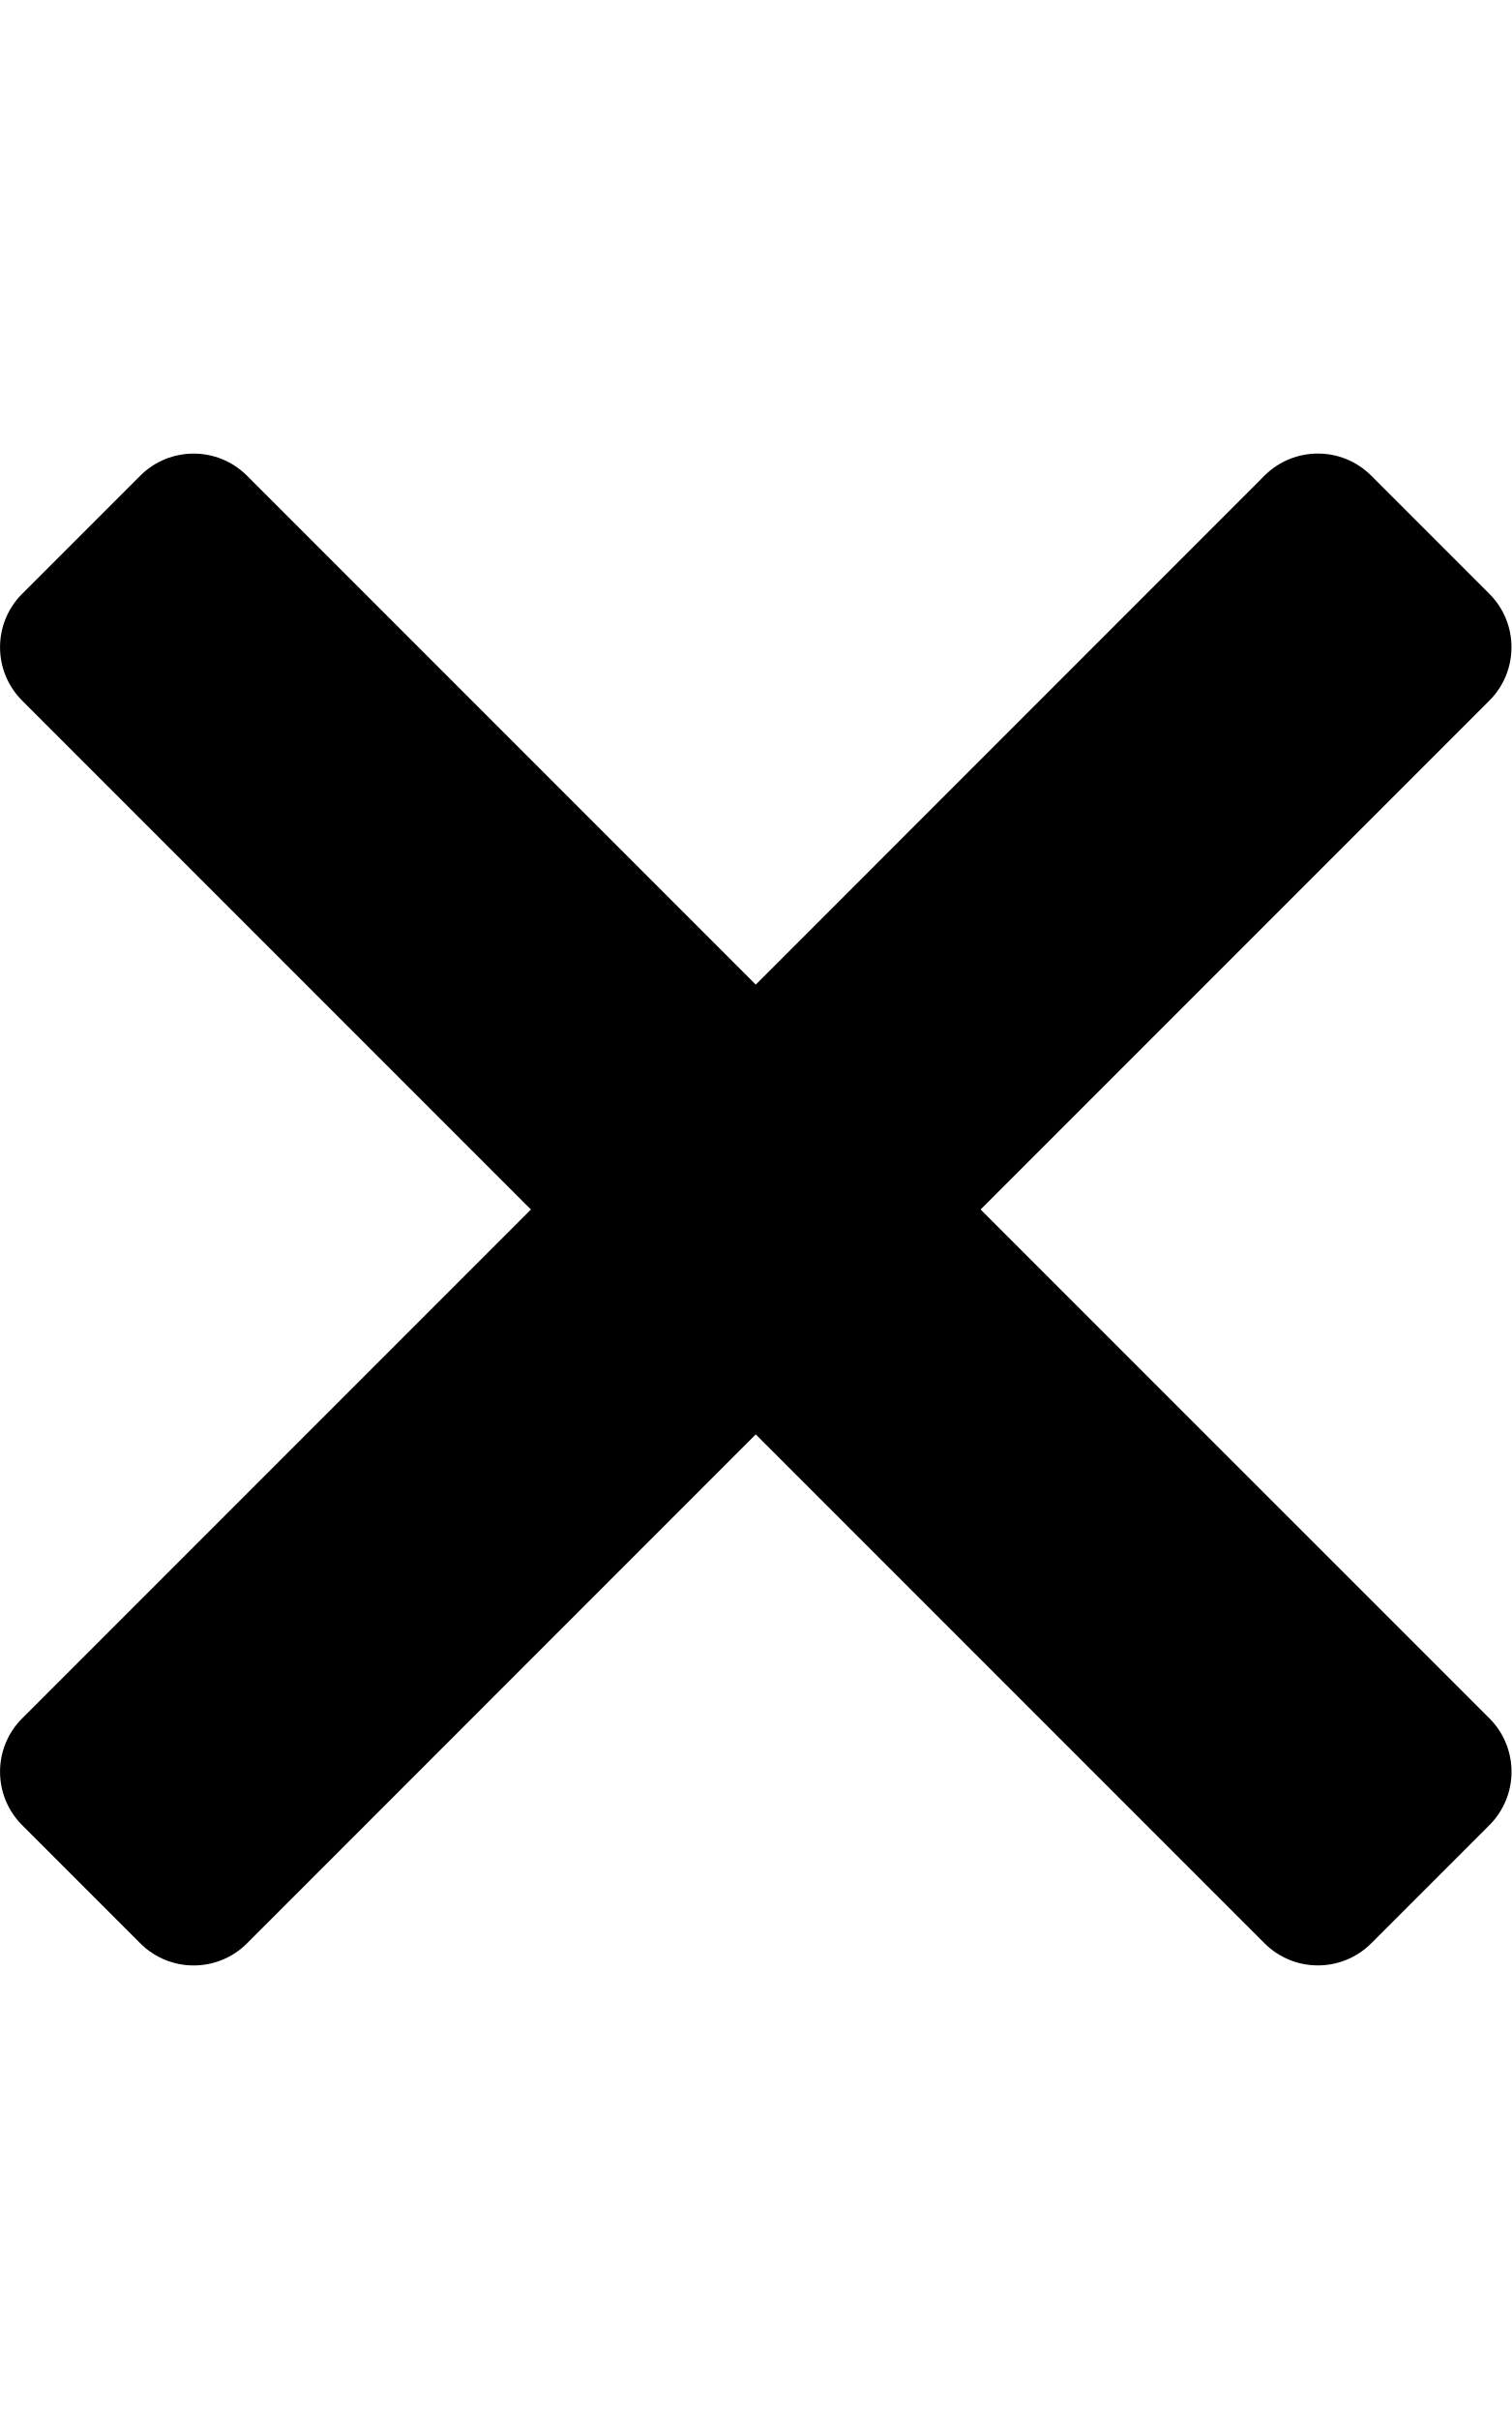
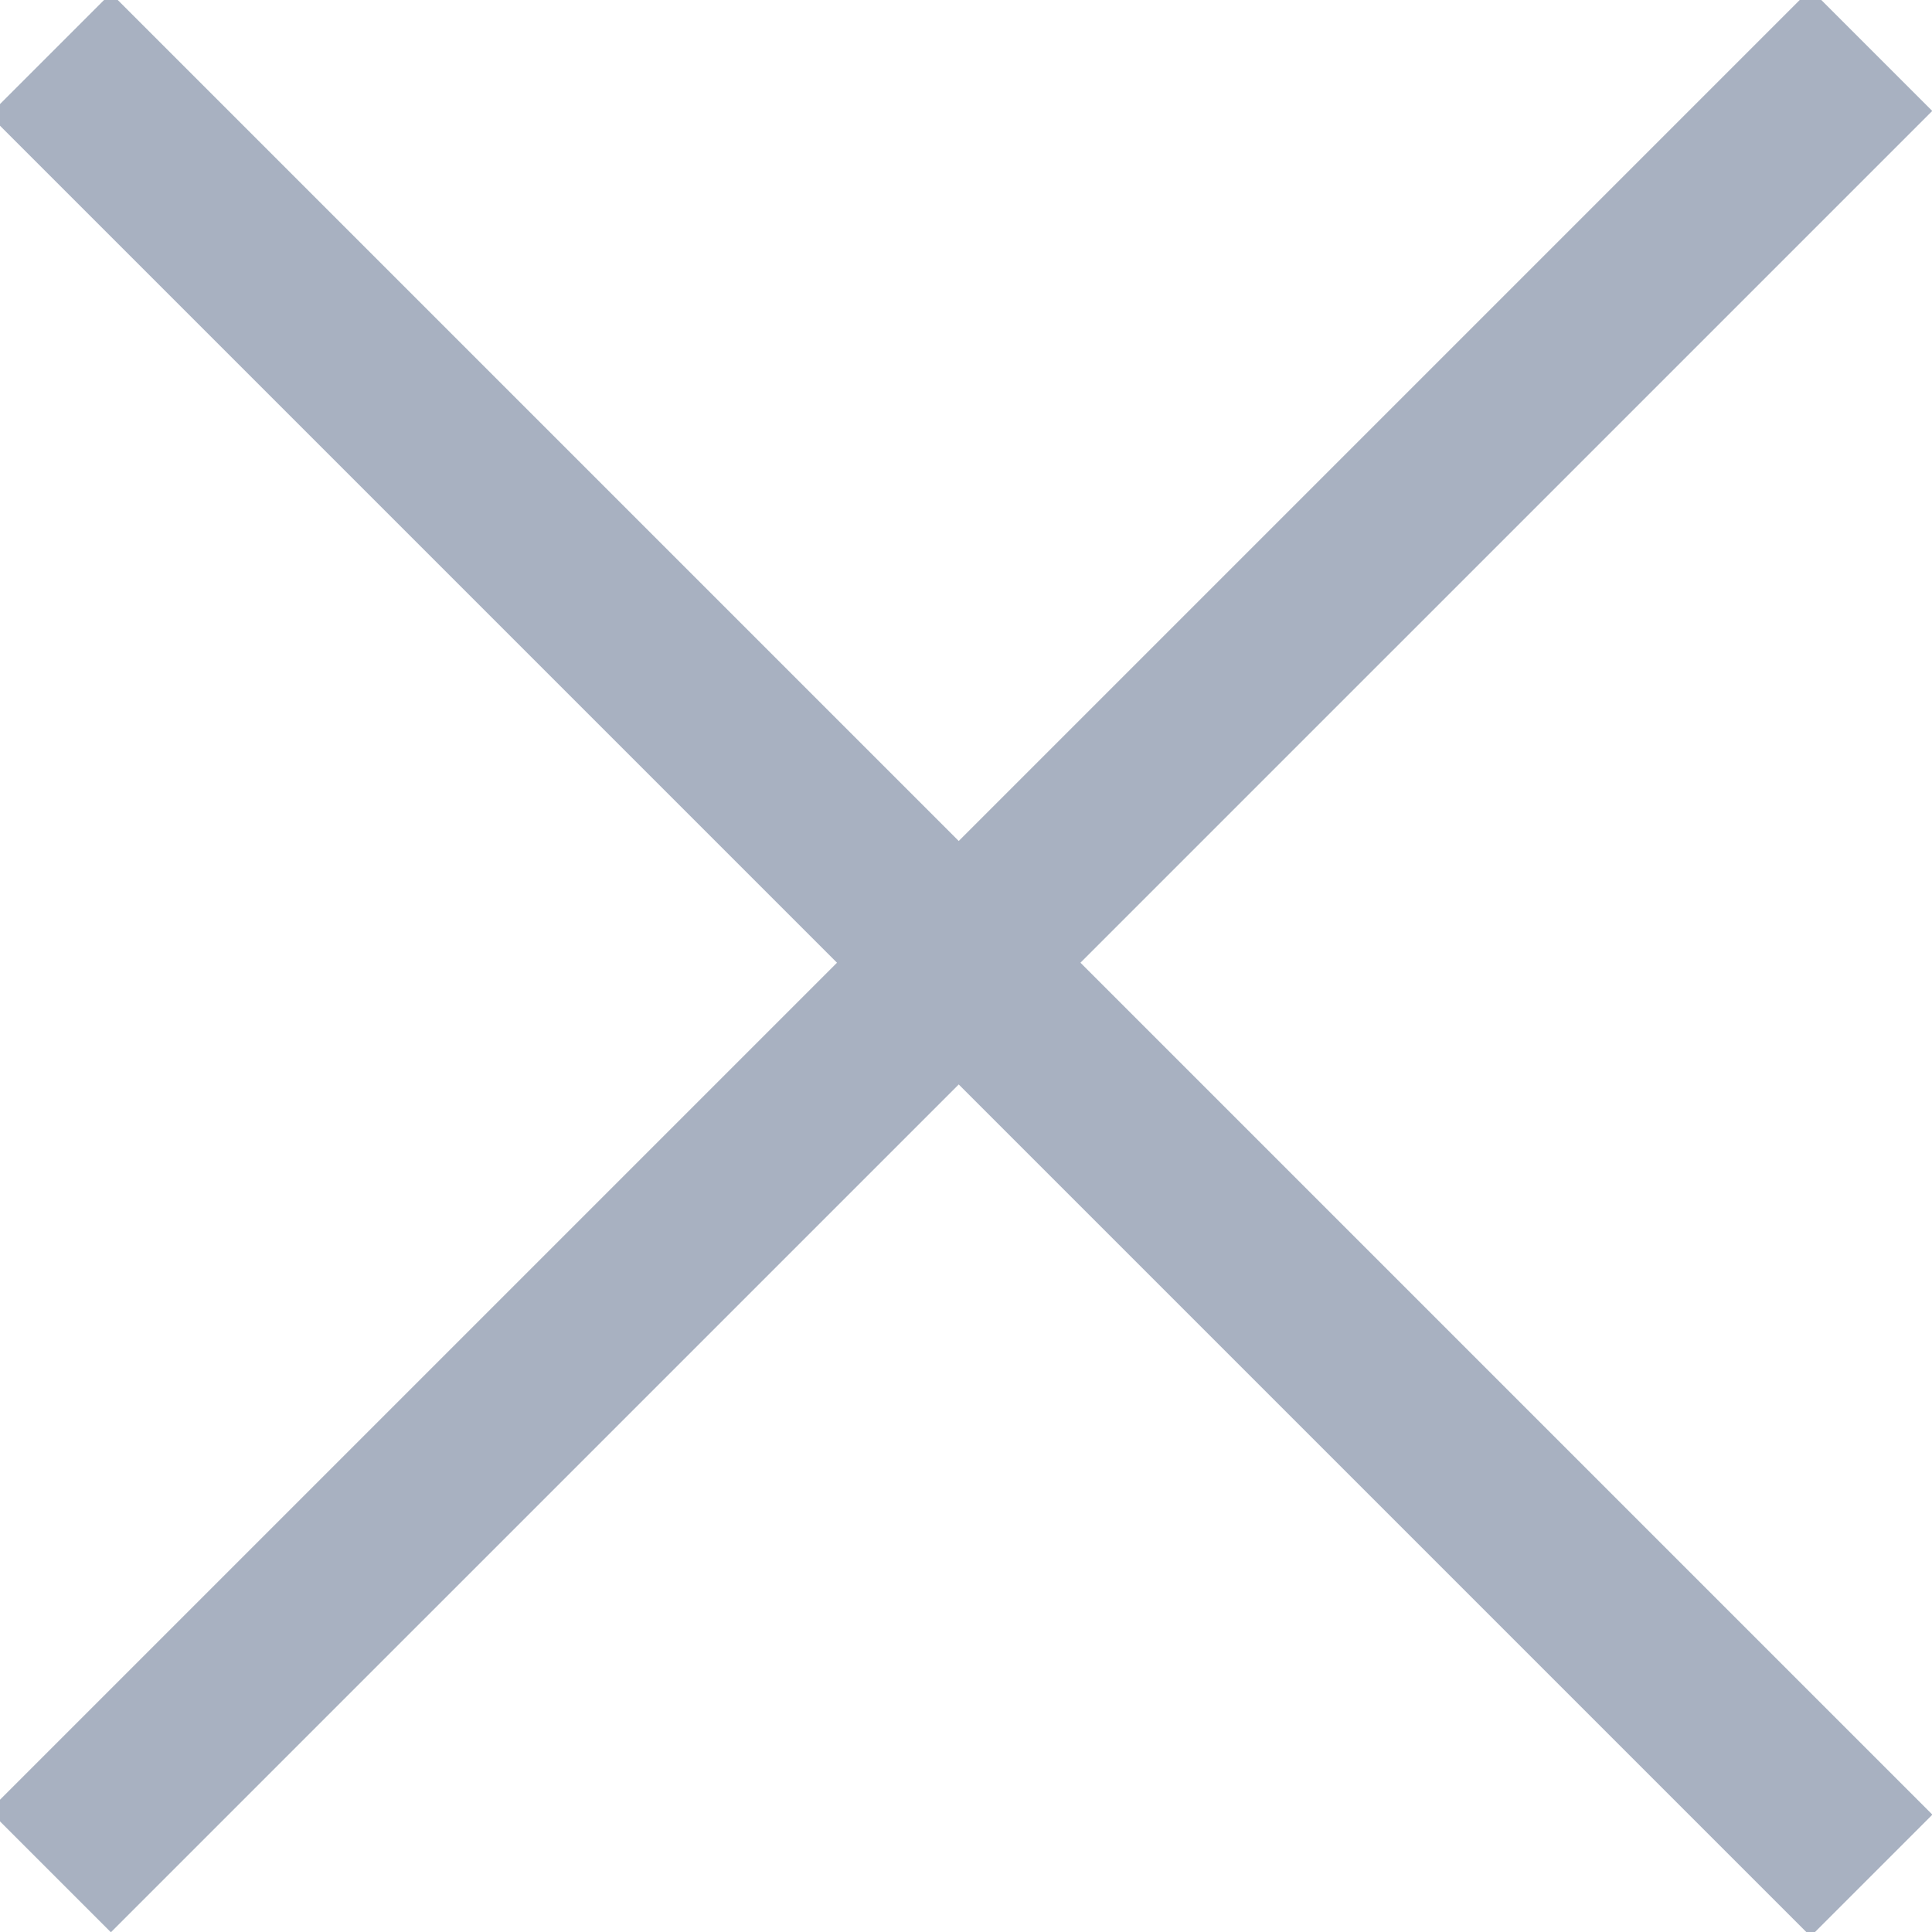
- <svg xmlns="http://www.w3.org/2000/svg" viewBox="0 0 320 512">
-   <path d="M207.6 256l107.72-107.72c6.23-6.23 6.23-16.34 0-22.58l-25.03-25.03c-6.23-6.23-16.34-6.23-22.58 0L160 208.4 52.28 100.68c-6.23-6.23-16.34-6.23-22.58 0L4.68 125.7c-6.23 6.23-6.23 16.34 0 22.58L112.4 256 4.68 363.72c-6.23 6.23-6.23 16.34 0 22.58l25.03 25.03c6.23 6.23 16.34 6.23 22.58 0L160 303.6l107.72 107.72c6.23 6.23 16.34 6.23 22.58 0l25.03-25.03c6.23-6.23 6.23-16.34 0-22.58L207.6 256z" />
+ <svg xmlns="http://www.w3.org/2000/svg" width="18px" height="18px" viewBox="0 0 18 18" version="1.1">
+   <defs />
+   <g id="Page-1" stroke="#" stroke-width="1" fill="none" fill-rule="evenodd">
+     <path d="M9.745,-3.029 L8.141,-3.029 L8.141,8.194 L-3.03,8.194 L-3.03,9.798 L8.141,9.798 L8.141,20.969 L9.745,20.969 L9.745,9.798 L20.97,9.798 L20.97,8.194 L9.745,8.194 L9.745,-3.029" id="Fill-108" opacity="0.9" fill="#9fa9ba" transform="translate(8.969712, 8.969712) rotate(-315) translate(-8.969712, -8.969712) " />
+   </g>
</svg>
